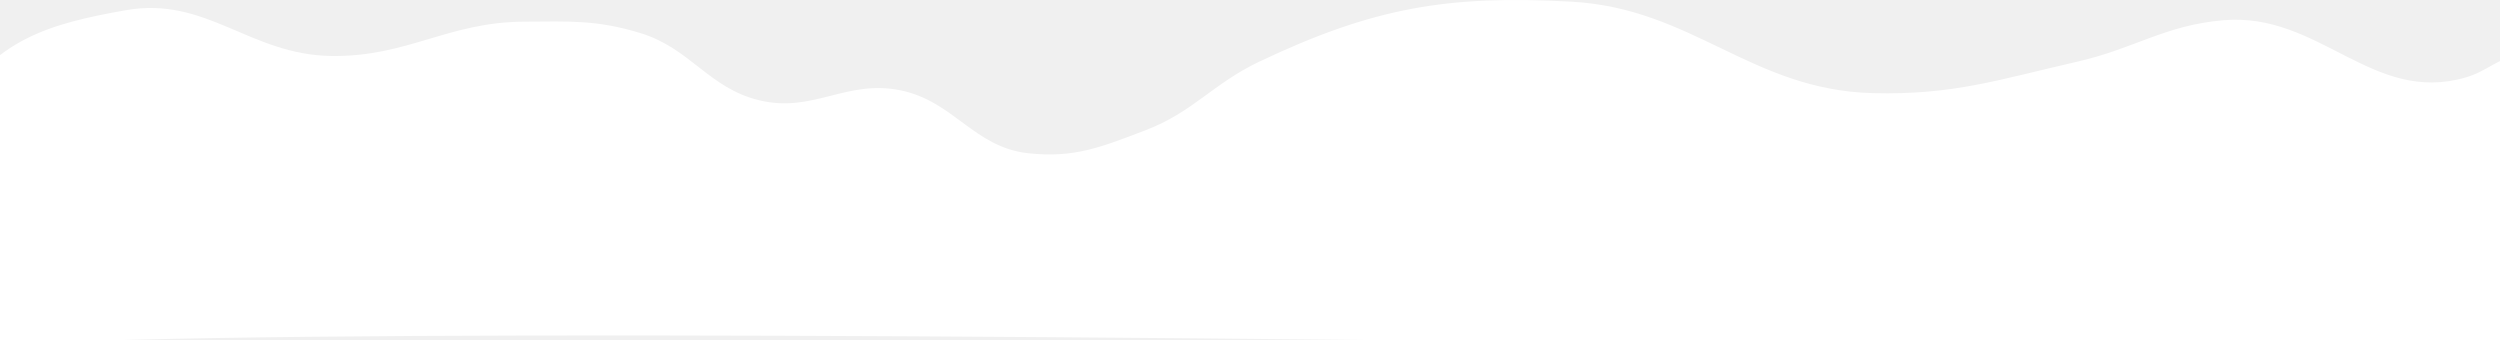
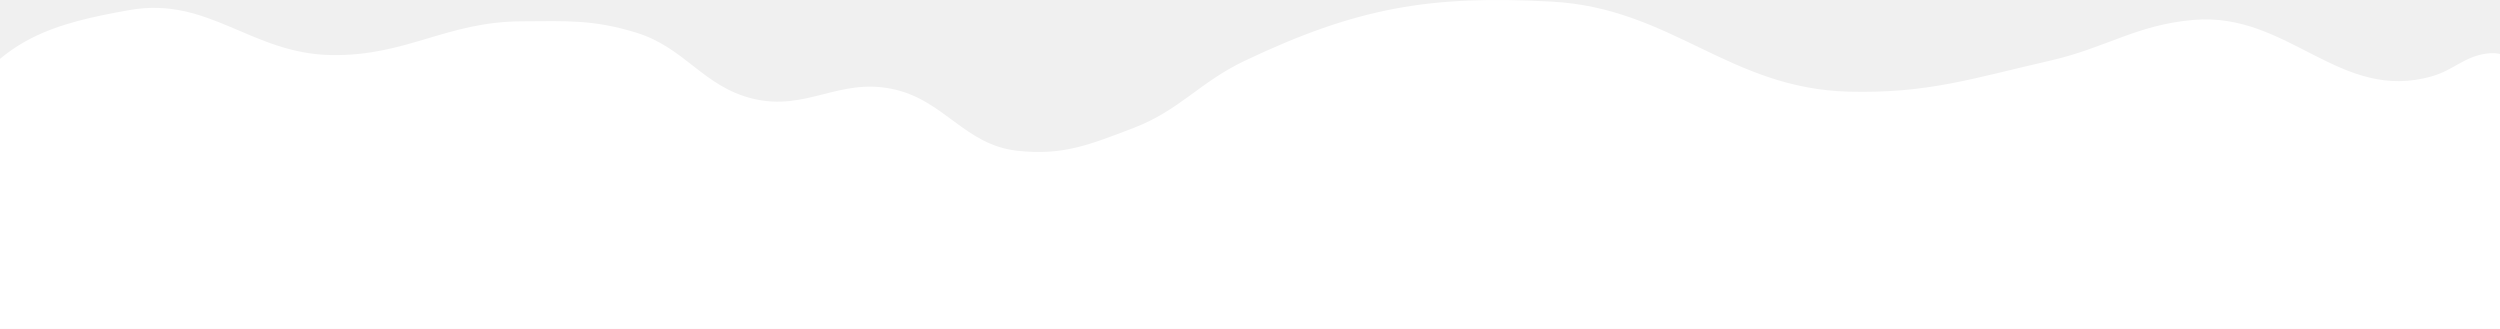
- <svg xmlns="http://www.w3.org/2000/svg" width="1728" height="235" viewBox="0 0 1728 235" fill="none">
-   <g clip-path="url(#clip0_43_2883)">
-     <path d="M-33.742 78.215C-4.839 27.053 34.589 16.328 86.863 7.07C142.682 -2.815 172.385 37.846 228.852 38.69C281.57 39.478 309.564 15.209 362.287 14.975C393.8 14.836 412.224 13.577 442.69 22.88C477.209 33.42 489.853 60.896 524.804 69.322C562.152 78.325 584.736 54.796 622.315 62.405C659.167 69.866 673.176 101.723 710.416 105.882C742.447 109.459 761.108 101.695 791.675 90.072C824.6 77.552 838.31 57.871 870.368 42.642C949.293 5.149 1000.67 -3.494 1085.92 1.142C1170.09 5.719 1210.38 62.275 1294.62 64.381C1350.21 65.77 1381.21 55.104 1435.76 42.642C1475.58 33.546 1496.21 17.486 1536.69 13.987C1603.32 8.227 1639.55 72.394 1704.34 53.512C1719.5 49.092 1726.47 40.056 1741.97 37.702C1813.19 26.888 1710.1 250.147 1793 250.147C2075.6 250.147 -217.5 209 -33.742 250.147C31.722 264.805 -65.508 134.443 -33.742 78.215Z" fill="white" />
+ <svg xmlns="http://www.w3.org/2000/svg" width="1756" height="231" viewBox="0 0 1756 231" fill="none">
+   <g clip-path="url(#clip0_49_2906)">
+     <path d="M-29.689 78.215C-0.786 27.053 38.642 16.328 90.916 7.07C146.735 -2.815 176.439 37.846 232.905 38.69C285.623 39.478 313.618 15.209 366.34 14.975C397.853 14.836 416.277 13.577 446.743 22.88C481.262 33.42 493.906 60.896 528.858 69.322C566.205 78.325 588.789 54.796 626.368 62.405C663.22 69.866 677.23 101.723 714.47 105.882C746.501 109.459 765.161 101.695 795.728 90.072C828.653 77.552 842.363 57.871 874.421 42.642C953.347 5.149 1004.73 -3.494 1089.97 1.142C1174.14 5.719 1214.43 62.275 1298.68 64.381C1354.27 65.77 1385.26 55.104 1439.81 42.642C1479.63 33.546 1500.27 17.486 1540.74 13.987C1607.38 8.227 1643.6 72.394 1708.39 53.512C1723.56 49.092 1730.52 40.056 1746.03 37.702C1817.25 26.888 1714.15 250.147 1797.05 250.147C2079.66 250.147 -213.447 209 -29.689 250.147C35.775 264.805 -61.455 134.443 -29.689 78.215Z" fill="white" />
  </g>
  <defs>
-     <clipPath id="clip0_43_2883">
-       <rect width="1728" height="235" fill="white" />
+     <clipPath id="clip0_49_2906">
+       <rect width="1756" height="231" fill="white" />
    </clipPath>
  </defs>
</svg>
